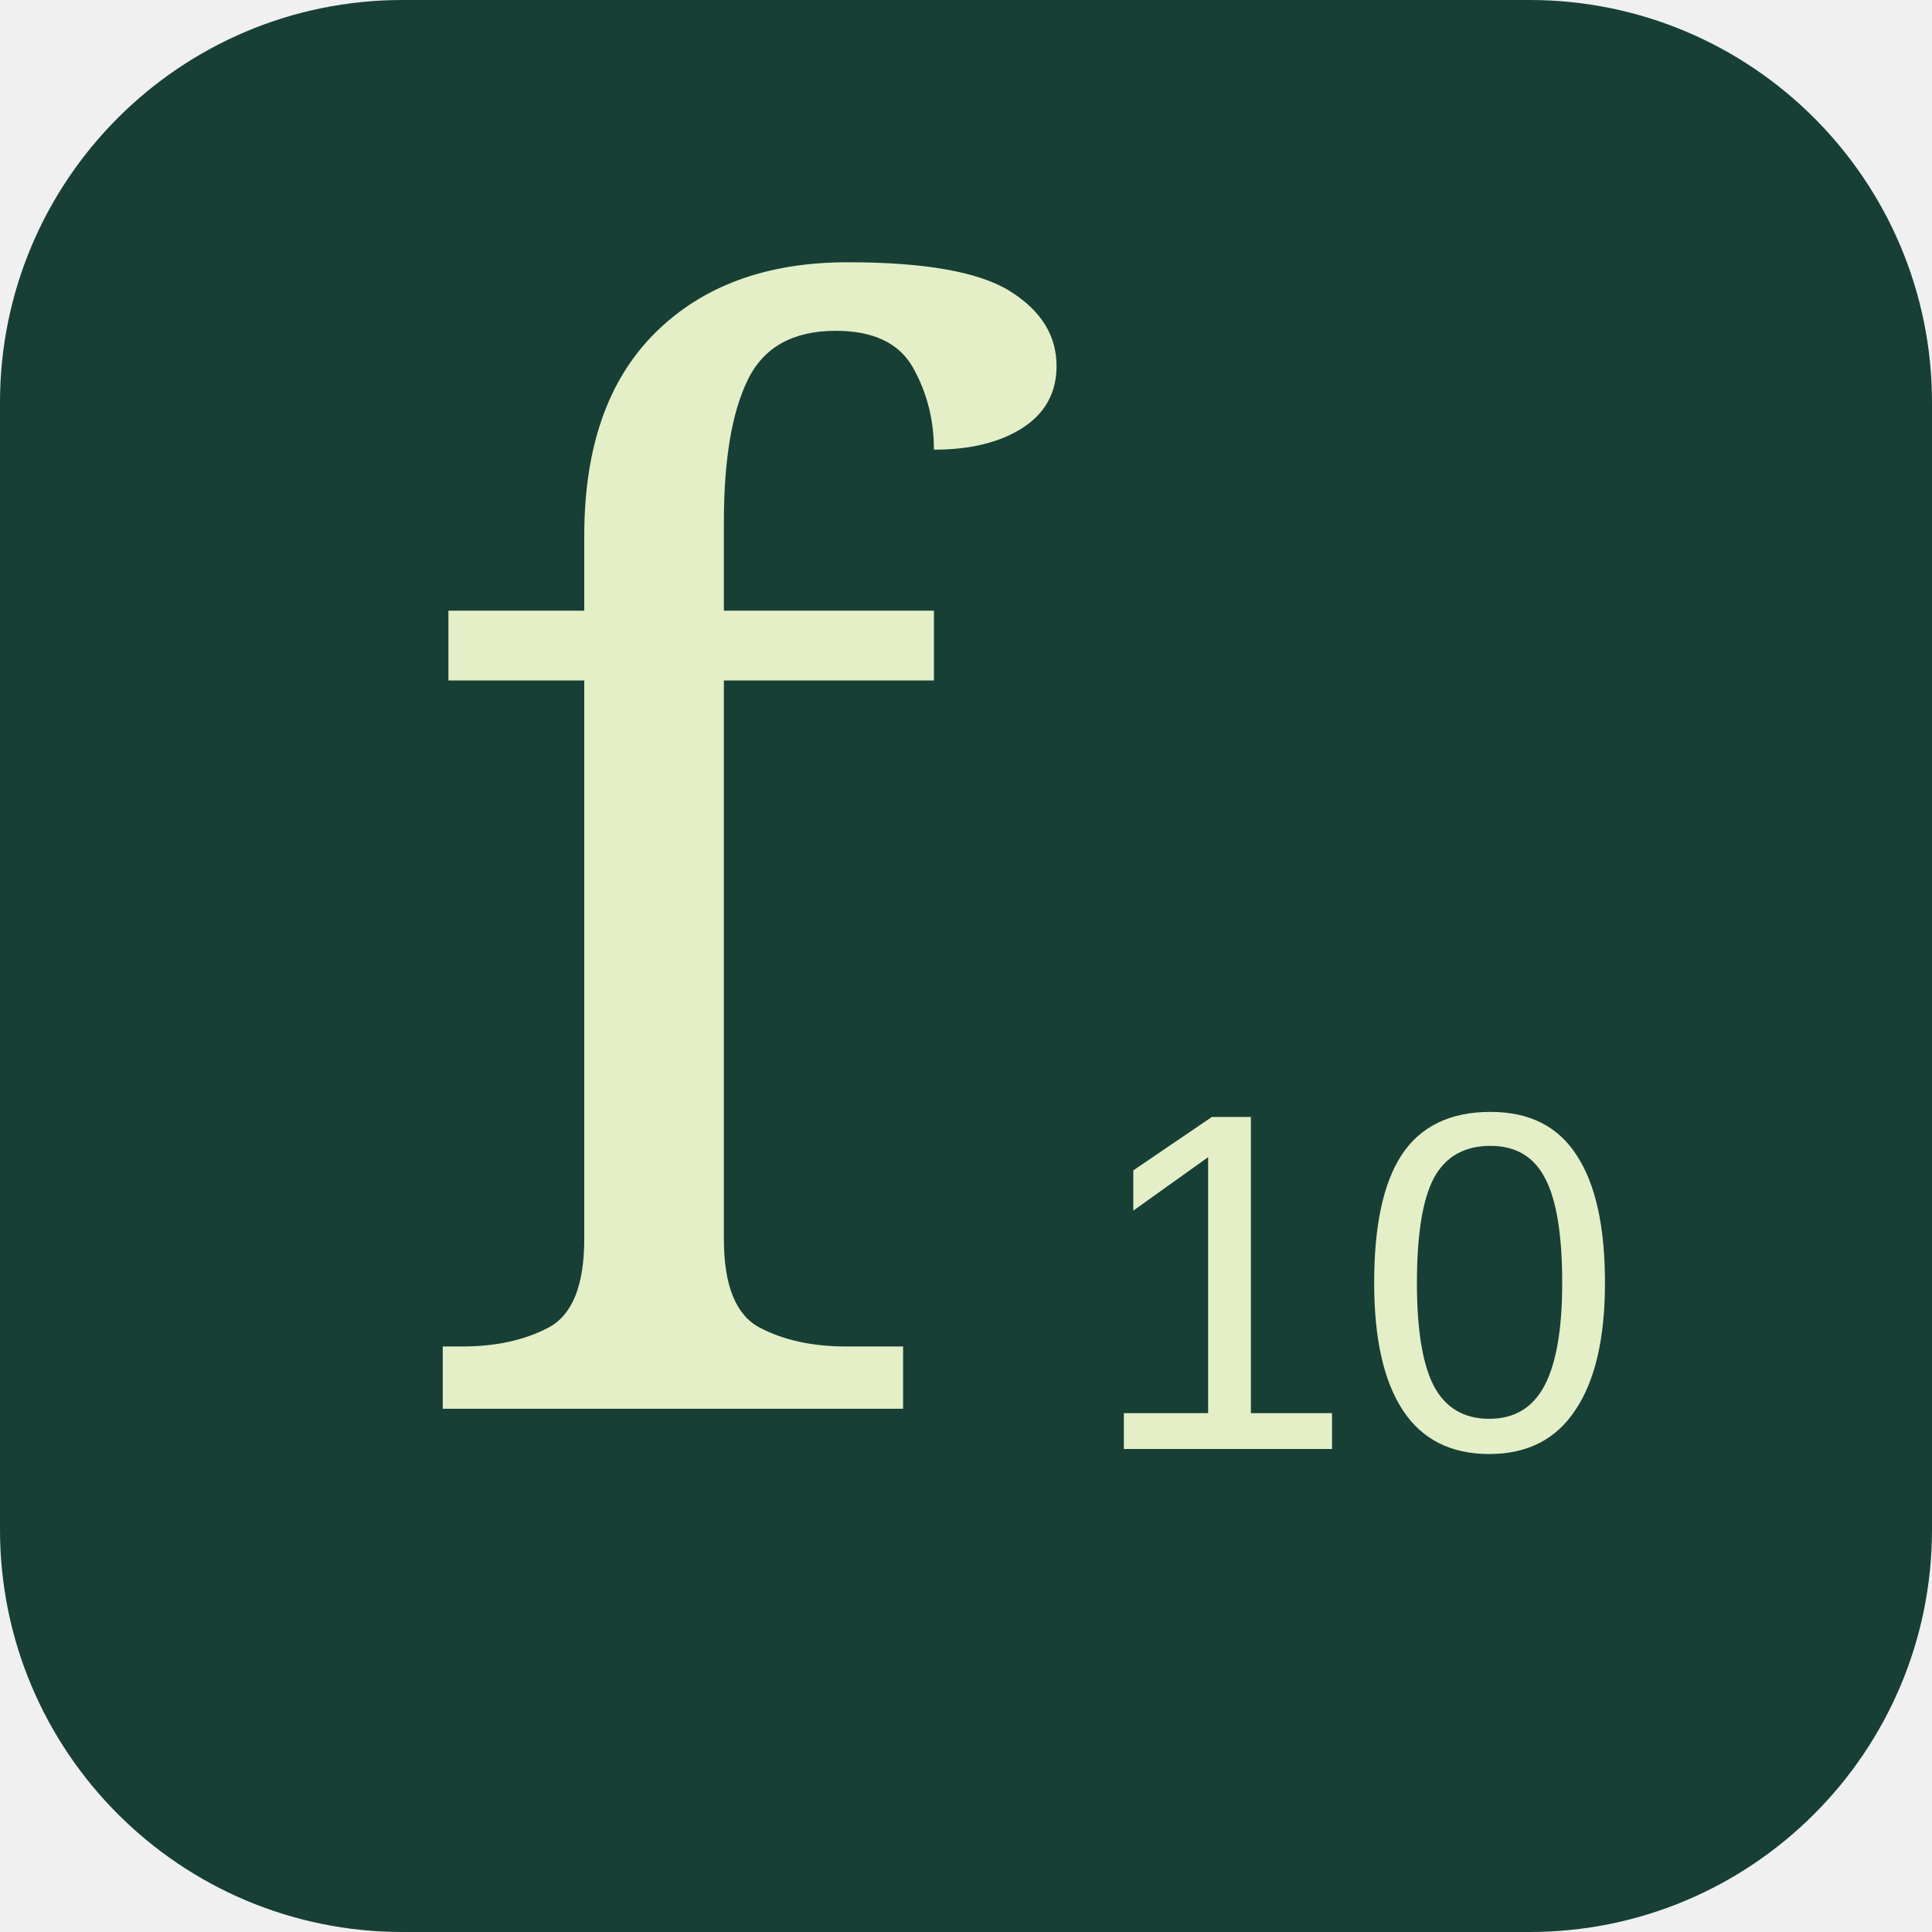
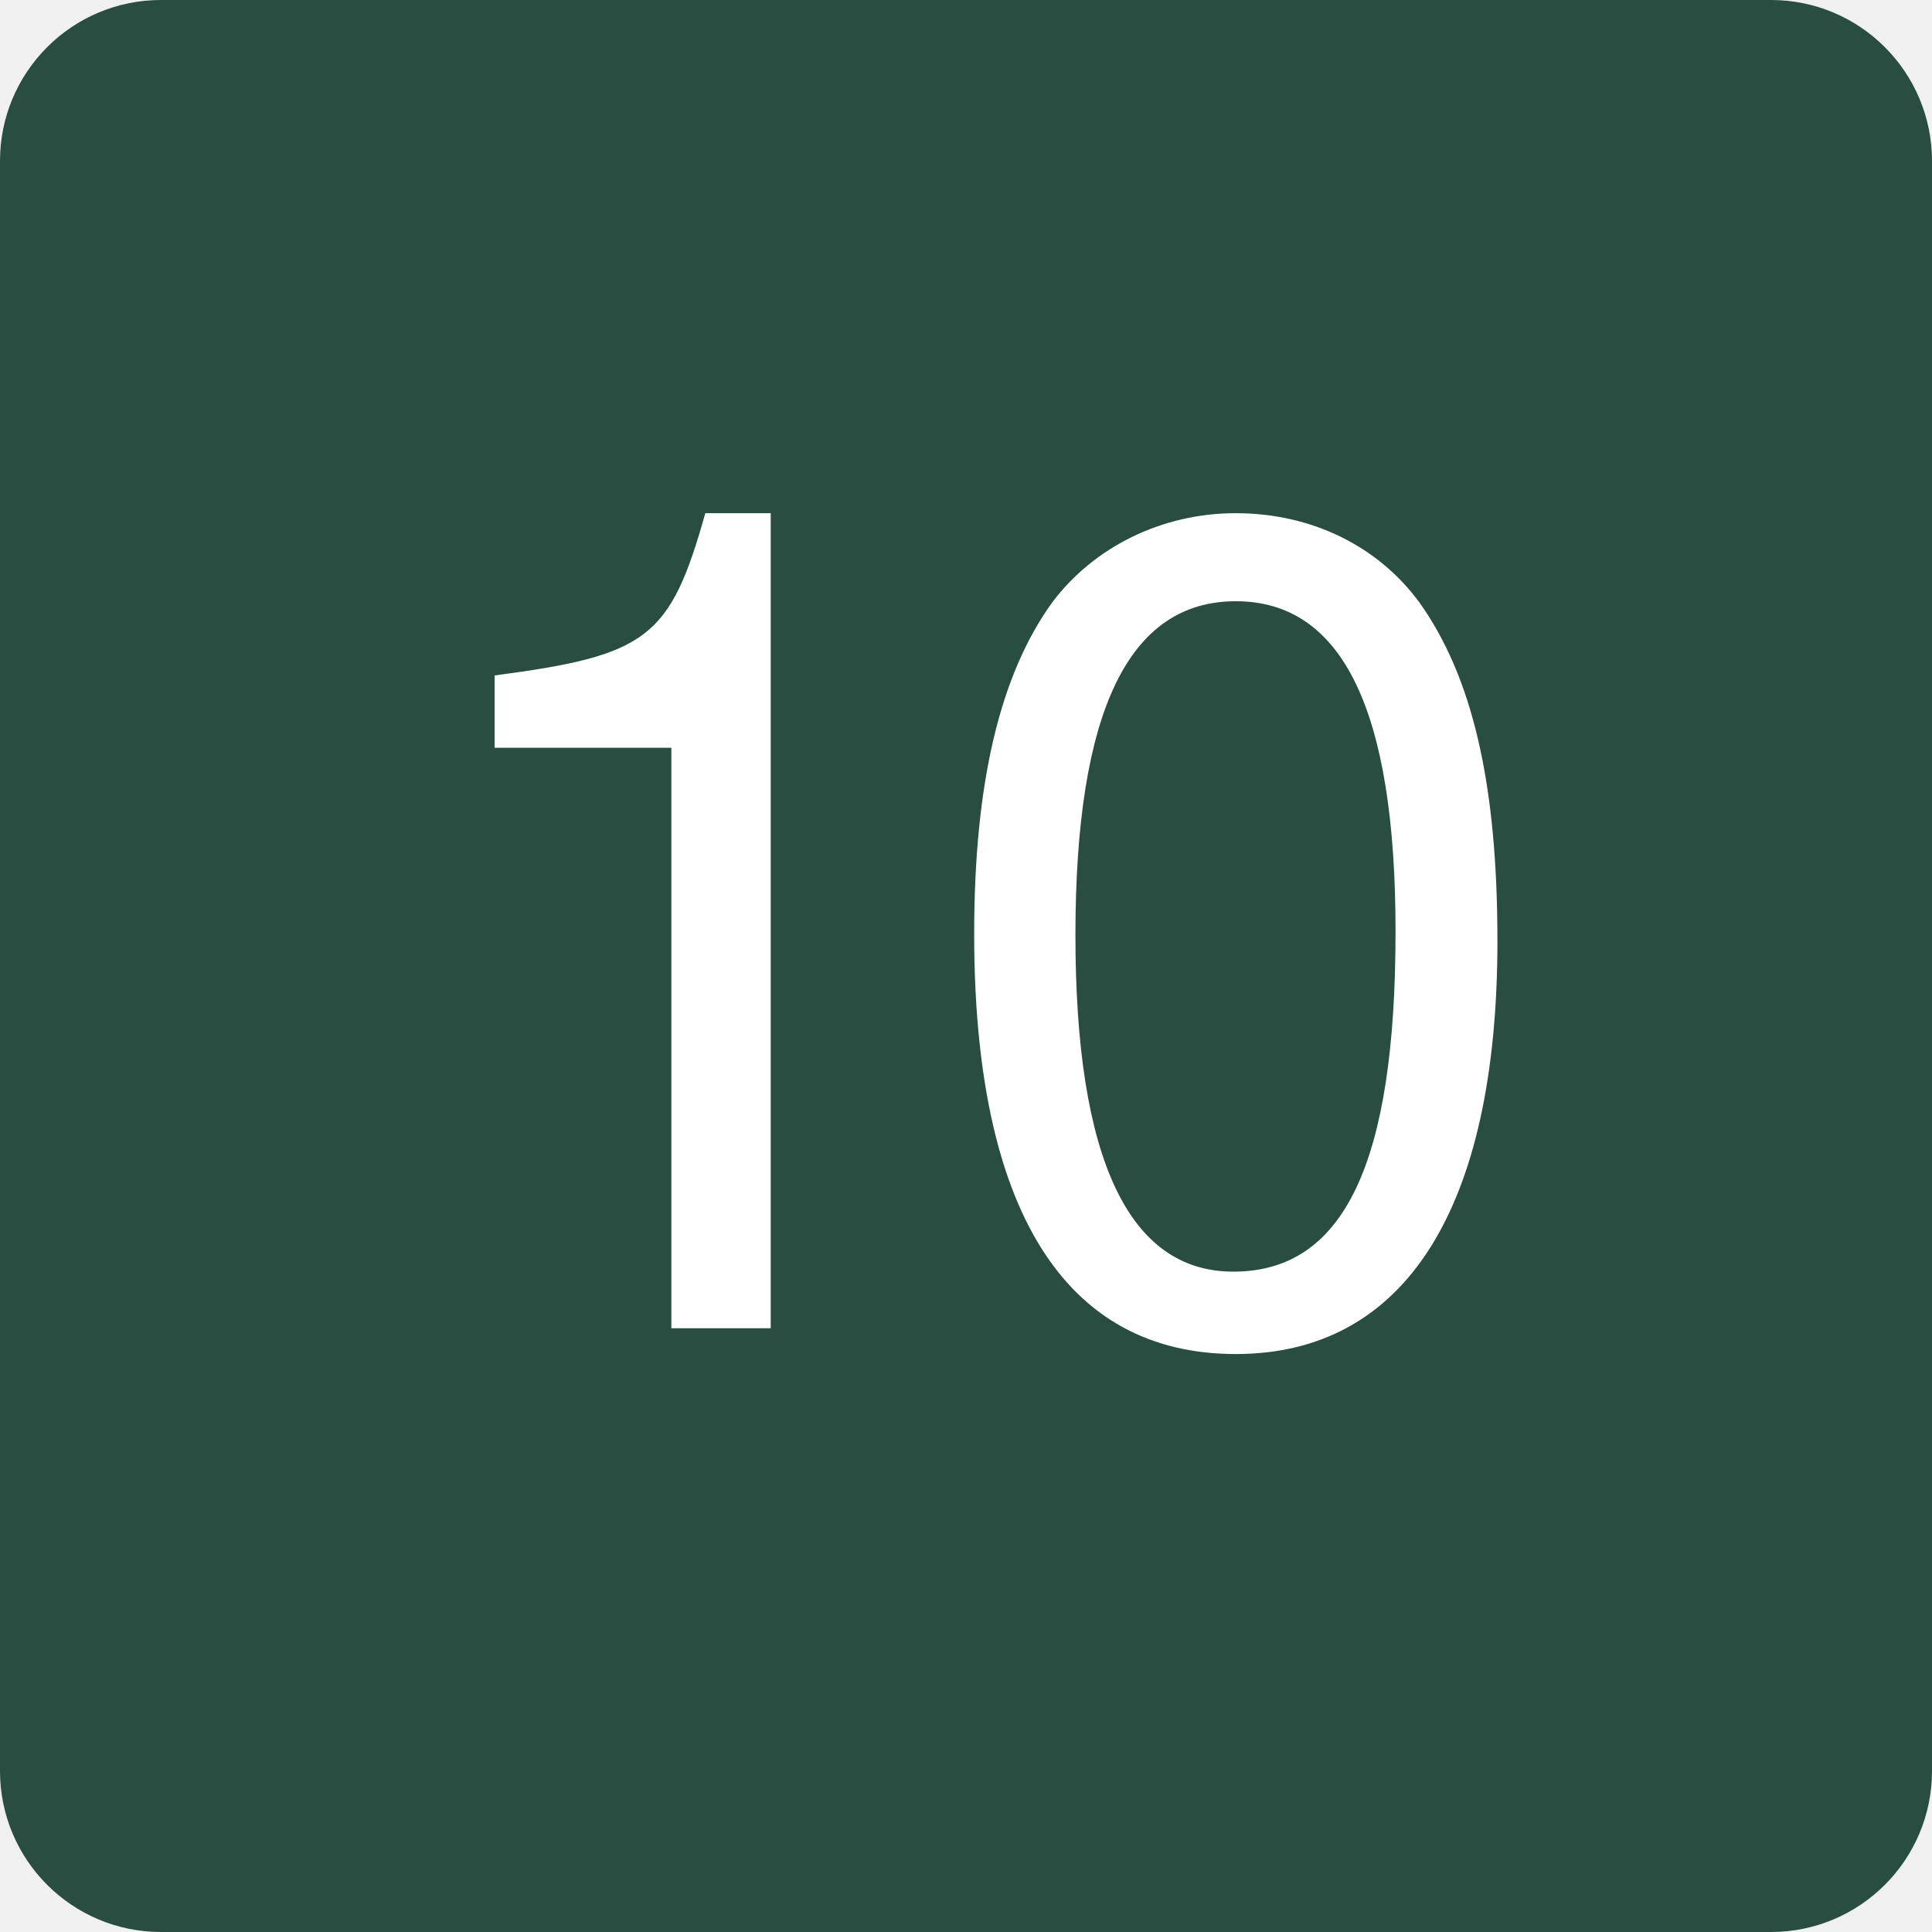
<svg xmlns="http://www.w3.org/2000/svg" viewBox="0 0 48 48">
-   <rect width="48" height="48" rx="10" fill="#173f35" />
-   <text x="10" y="35" font-family="Georgia,serif" font-size="37" fill="#e4efc8">f</text>
-   <text x="27" y="36" font-family="Arial,sans-serif" font-size="12" fill="#e4efc8">10</text>
+   <rect width="48" height="48" rx="4" fill="#294d40" />
+   <text x="24" y="33" text-anchor="middle" font-family="Helvetica,Arial,sans-serif" font-size="28" font-weight="500" letter-spacing="-2" fill="#fff">10</text>
</svg>
